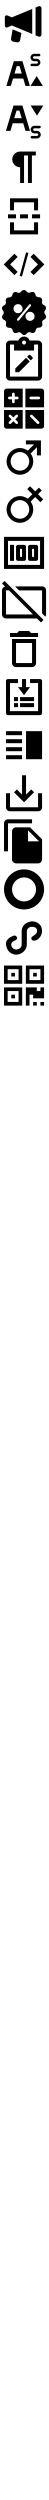
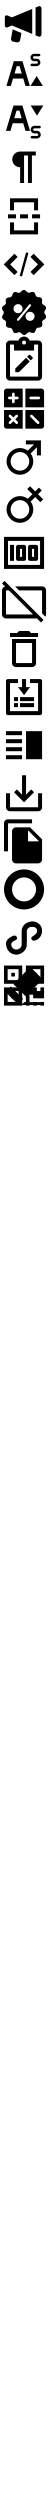
<svg xmlns="http://www.w3.org/2000/svg" width="24" height="1248" viewBox="0 0 24 1248">
  <svg width="24" height="24" viewBox="0 0 24 24" id="ic_megaphone_24px" y="0">
    <path d="M5.511,19.224a1.36,1.36,0,0,0,1.103,1.575l1.868.329a1.36,1.36,0,0,0,1.575-1.103l.634-3.533L6.324,14.677Z" />
    <path d="M5.92,8.671,3.671,7.707a.901.901,0,0,0-1.256.829v4.316a.901.901,0,0,0,1.256.829L5.92,12.717l.258.107,4.367,1.816,5.534,2.301V4.445Z" />
    <path d="M19.237,3.132,17.75,3.751V17.637l1.487.619a1.063,1.063,0,0,0,1.471-.981V4.113A1.063,1.063,0,0,0,19.237,3.132Z" />
  </svg>
  <svg width="24" height="24" viewBox="0 0 24 24" id="ic_superscript_24px" y="24">
    <path d="M5.389 18.895l1.111-3.703h5.106l1.111 3.703h2.191l-3.703-12.342h-4.305l-3.703 12.342h2.192zM8.351 9.021h1.403l1.111 3.703h-3.625l1.111-3.703zM15.224 18.895l3.086-4.937 3.086 4.937h-6.171z" />
    <path d="M18.309 5.318h-1.234c-0.34 0-0.617-0.277-0.617-0.617s0.277-0.617 0.617-0.617h2.468c0.341 0 0.617-0.276 0.617-0.617s-0.276-0.617-0.617-0.617h-2.468c-1.021 0-1.851 0.831-1.851 1.851 0 0.474 0.179 0.906 0.473 1.234 0.339 0.378 0.831 0.617 1.378 0.617h1.234c0.34 0 0.617 0.277 0.617 0.617s-0.277 0.617-0.617 0.617h-2.468c-0.341 0-0.617 0.276-0.617 0.617s0.276 0.617 0.617 0.617h2.468c1.021 0 1.851-0.831 1.851-1.851 0-0.474-0.179-0.906-0.473-1.234-0.339-0.378-0.831-0.617-1.378-0.617z" />
  </svg>
  <svg width="24" height="24" viewBox="0 0 24 24" id="ic_subscript_24px" y="48">
    <path d="M5.214 17.326l1.139-3.796h5.234l1.139 3.796h2.246l-3.796-12.652h-4.413l-3.796 12.652h2.246zM8.25 7.204h1.438l1.139 3.796h-3.716l1.139-3.796zM21.622 4.674l-3.163 5.061-3.163-5.061h6.326z" />
    <path d="M18.459 17.326h-1.265c-0.349 0-0.633-0.284-0.633-0.633s0.284-0.633 0.633-0.633h2.53c0.349 0 0.633-0.283 0.633-0.633s-0.283-0.633-0.633-0.633h-2.53c-1.046 0-1.898 0.851-1.898 1.898 0 0.486 0.184 0.929 0.485 1.265 0.348 0.388 0.852 0.633 1.413 0.633h1.265c0.349 0 0.633 0.284 0.633 0.633s-0.284 0.633-0.633 0.633h-2.53c-0.349 0-0.633 0.283-0.633 0.633s0.283 0.633 0.633 0.633h2.53c1.046 0 1.898-0.851 1.898-1.898 0-0.486-0.184-0.929-0.485-1.265-0.348-0.388-0.852-0.633-1.413-0.633z" />
  </svg>
  <svg width="24" height="24" viewBox="0 0 24 24" id="ic_paragraph_24px" y="72">
    <path d="M10.040 3.659h7.841v1.96h-1.96v13.721h-1.96v-13.721h-1.96v13.721h-1.96v-7.841c-2.165 0-3.92-1.755-3.92-3.92s1.755-3.92 3.92-3.92z" />
  </svg>
  <svg width="24" height="24" viewBox="0 0 24 24" id="ic_page_break_24px" y="96">
    <path d="M5 9v-6h14v6h-2v-4h-10v4h-2z" />
    <path d="M19 15v6h-14v-6h2v4h10v-4h2z" />
    <path d="M4 11h4v2h-4v-2z" />
    <path d="M10 11h4v2h-4v-2z" />
    <path d="M16 11h4v2h-4v-2z" />
  </svg>
  <svg width="24" height="24" viewBox="0 0 24 24" id="ic_html_code_24px" y="120">
    <path d="M15.201 15.735l1.601 1.601 5.336-5.336-5.336-5.336-1.601 1.601 3.735 3.735z" />
    <path d="M8.799 8.265l-1.601-1.601-5.336 5.336 5.336 5.336 1.601-1.601-3.735-3.735z" />
    <path d="M13.022 5.973l1.158 0.316-3.201 11.739-1.158-0.316 3.201-11.739z" />
  </svg>
  <svg width="24" height="24" viewBox="0 0 24 24" id="ic_discount_24px" y="144">
    <path d="M22.74,13.242l-.341-.466a1.468,1.468,0,0,1-.014-1.71l.332-.47A1.468,1.468,0,0,0,22.21,8.457l-.507-.272A1.461,1.461,0,0,1,20.951,6.65l.097-.567a1.464,1.464,0,0,0-1.383-1.706l-.576-.023a1.47,1.47,0,0,1-1.346-1.056l-.161-.553a1.461,1.461,0,0,0-1.987-.936l-.53.226a1.461,1.461,0,0,1-1.669-.369L13.012,1.237a1.461,1.461,0,0,0-2.195.018l-.378.433a1.466,1.466,0,0,1-1.664.392L8.24,1.859a1.468,1.468,0,0,0-1.973.968l-.152.558A1.456,1.456,0,0,1,4.787,4.46l-.576.032A1.464,1.464,0,0,0,2.855,6.221l.106.567a1.462,1.462,0,0,1-.728,1.544L1.73,8.614a1.463,1.463,0,0,0-.47,2.144l.341.466a1.468,1.468,0,0,1,.014,1.71l-.332.47A1.468,1.468,0,0,0,1.79,15.543l.507.272A1.461,1.461,0,0,1,3.049,17.35l-.097.567a1.464,1.464,0,0,0,1.383,1.706l.576.023a1.47,1.47,0,0,1,1.346,1.056l.161.553a1.461,1.461,0,0,0,1.987.936l.53-.226a1.461,1.461,0,0,1,1.669.369l.383.429a1.461,1.461,0,0,0,2.195-.018l.378-.433a1.466,1.466,0,0,1,1.664-.392l.535.221a1.468,1.468,0,0,0,1.973-.968l.152-.558A1.456,1.456,0,0,1,19.213,19.54l.576-.032a1.464,1.464,0,0,0,1.355-1.729l-.106-.567a1.462,1.462,0,0,1,.728-1.544l.503-.281A1.462,1.462,0,0,0,22.74,13.242ZM6.737,10.089a2.268,2.268,0,1,1,2.268,2.268A2.267,2.267,0,0,1,6.737,10.089ZM9.444,15.94a.555.555,0,0,1-.779.074h0a.555.555,0,0,1-.074-.779l5.952-7.169a.553.553,0,0,1,.853.705Zm5.542.235a2.268,2.268,0,1,1,2.268-2.268A2.267,2.267,0,0,1,14.985,16.175Z" />
  </svg>
  <svg width="24" height="24" viewBox="0 0 24 24" id="ic_clipboard_24px" y="168">
    <path d="M19,2H14.82A2.988,2.988,0,0,0,9.18,2H5A2.006,2.006,0,0,0,3,4V20a2.006,2.006,0,0,0,2,2H19a2.006,2.006,0,0,0,2-2V4A2.006,2.006,0,0,0,19,2ZM12,2a1,1,0,1,1-1,1A1.003,1.003,0,0,1,12,2Zm7,18H5V4H7V7H17V4h2Z" />
    <path d="M7.628,15.988V17.81H9.45l5.374-5.374-1.822-1.822Zm8.605-4.961a.484.484,0,0,0,0-.685l-1.137-1.137a.484.484,0,0,0-.685,0l-.889.889,1.822,1.822Z" />
  </svg>
  <svg width="24" height="24" viewBox="0 0 24 24" id="ic_calculate_24px" y="192">
    <path d="M3.333,2A1.336,1.336,0,0,0,2,3.333v8h9.333V2ZM8.667,7.333H7.333V8.667A.667.667,0,0,1,6,8.667V7.333H4.667A.667.667,0,1,1,4.667,6H6V4.667a.667.667,0,1,1,1.333,0V6H8.667a.667.667,0,0,1,0,1.333Z" />
    <path d="M2,12.667v8A1.335,1.335,0,0,0,3.333,22h8V12.667ZM8.805,19.472a.669.669,0,0,1-.944,0L6.667,18.276,5.472,19.471a.667.667,0,1,1-.944-.941l1.196-1.196L4.529,16.139a.667.667,0,1,1,.943-.943l1.195,1.195L7.861,15.196a.667.667,0,1,1,.943.943L7.609,17.333,8.804,18.528A.668.668,0,0,1,8.805,19.472Z" />
    <path d="M12.667,12.667V22h8A1.334,1.334,0,0,0,22,20.667v-8ZM19.472,19.472a.669.669,0,0,1-.944,0l-3.333-3.333a.667.667,0,0,1,.943-.943l3.333,3.333A.666.666,0,0,1,19.472,19.472Z" />
    <path d="M20.667,2h-8v9.333H22v-8A1.335,1.335,0,0,0,20.667,2ZM19.333,7.333h-4a.667.667,0,0,1,0-1.333h4a.667.667,0,1,1,0,1.333Z" />
  </svg>
  <svg width="24" height="24" viewBox="0 0 24 24" id="ic_gender_male_24px" y="216">
    <path d="M12.93,5.837h4.084L13.893,8.959a6.665,6.665,0,1,0,1.414,1.414L18.429,7.251v4.084h2V3.837H12.93Zm.313,11.759a4.649,4.649,0,1,1,1.361-3.287A4.652,4.652,0,0,1,13.243,17.596Z" />
  </svg>
  <svg width="24" height="24" viewBox="0 0 24 24" id="ic_gender_female_24px" y="240">
    <path d="M20.142,10.698l1.414-1.414L18.985,6.713,20.849,4.85l-1.414-1.414L17.571,5.299,15,2.728,13.586,4.143l2.571,2.571L13.903,8.967a6.665,6.665,0,1,0,1.411,1.417l2.256-2.257Zm-6.898,6.897a4.649,4.649,0,1,1,1.361-3.287A4.655,4.655,0,0,1,13.243,17.596Z" />
  </svg>
  <svg width="24" height="24" viewBox="0 0 24 24" id="ic_money_24px" y="264">
    <path fill="none" d="M0 0h24v24H0V0z" />
    <path d="M5 8h2v8H5zm7 0H9c-.55 0-1 .45-1 1v6c0 .55.45 1 1 1h3c.55 0 1-.45 1-1V9c0-.55-.45-1-1-1zm-1 6h-1v-4h1v4zm7-6h-3c-.55 0-1 .45-1 1v6c0 .55.45 1 1 1h3c.55 0 1-.45 1-1V9c0-.55-.45-1-1-1zm-1 6h-1v-4h1v4z" />
    <path fill="none" d="M4 6h16v12H4z" />
    <path d="M2 4v16h20V4H2zm2 14V6h16v12H4z" />
  </svg>
  <svg width="24" height="24" viewBox="0 0 24 24" id="ic_screen_off_24px" y="288">
    <path d="M1,3.27,2.53,4.8A1.983,1.983,0,0,0,1,6.73v12a2.006,2.006,0,0,0,2,2H18.46l2,2,1.26-1.27L2.27,2ZM3,18.73v-12H4.46l12,12Zm4.52-14,2,2H21V18.21l1.65,1.65A1.99,1.99,0,0,0,23,18.73v-12a1.993,1.993,0,0,0-2-2Z" />
  </svg>
  <svg width="24" height="24" viewBox="0 0 24 24" id="ic_delete_outline_24px" y="312">
    <path d="M6 19c0 1.1.9 2 2 2h8c1.1 0 2-.9 2-2V7H6v12zM8 9h8v10H8V9zm7.5-5l-1-1h-5l-1 1H5v2h14V4z" />
    <path fill="none" d="M0 0h24v24H0V0z" />
  </svg>
  <svg width="24" height="24" viewBox="0 0 24 24" id="ic_apply_to_list_24px" y="336">
    <rect x="10" y="15" width="7" height="2" />
    <rect x="10" y="12" width="7" height="2" />
    <rect x="7" y="12" width="2" height="2" />
    <rect x="7" y="15" width="2" height="2" />
    <path d="M20.1,3H15V5h4V19H5V5H9V3H3.9a.896.896,0,0,0-.9.9V20.1a.967.967,0,0,0,.9.9H20.1a1.061,1.061,0,0,0,.9-.9V3.9A.967.967,0,0,0,20.1,3Z" />
    <polygon points="12 11 15 7.01 13 7.01 13 5.51 13 5 13 3 11 3 11 5 11 5.51 11 7.01 9 7.01 12 11" />
  </svg>
  <svg width="24" height="24" viewBox="0 0 24 24" id="ic_vertical_split_24px" y="360">
    <path fill="none" d="M0 0h24v24H0V0z" />
    <path d="M3 15h8v-2H3v2zm0 4h8v-2H3v2zm0-8h8V9H3v2zm0-6v2h8V5H3zm10 0h8v14h-8V5z" />
  </svg>
  <svg width="24" height="24" viewBox="0 0 24 24" id="ic_save_alt_24px" y="384">
    <path d="M19 12v7H5v-7H3v7c0 1.1.9 2 2 2h14c1.1 0 2-.9 2-2v-7h-2zm-6 .67l2.59-2.58L17 11.5l-5 5-5-5 1.41-1.41L11 12.67V3h2z" />
    <path fill="none" d="M0 0h24v24H0z" />
  </svg>
  <svg width="24" height="24" viewBox="0 0 24 24" id="ic_file_copy_24px" y="408">
    <path fill="none" d="M0 0h24v24H0z" />
    <path d="M16 1H4c-1.1 0-2 .9-2 2v14h2V3h12V1zm-1 4l6 6v10c0 1.1-.9 2-2 2H7.99C6.89 23 6 22.1 6 21l.01-14c0-1.1.89-2 1.99-2h7zm-1 7h5.5L14 6.5V12z" />
  </svg>
  <svg width="24" height="24" viewBox="0 0 24 24" id="ic_trip_origin_24px" y="432">
    <path fill="none" d="M0 0h24v24H0z" />
    <path d="M2 12C2 6.48 6.48 2 12 2s10 4.48 10 10-4.48 10-10 10S2 17.52 2 12zm10 6c3.31 0 6-2.69 6-6s-2.69-6-6-6-6 2.69-6 6 2.69 6 6 6z" />
    <path fill="none" d="M0 0h24v24H0z" />
  </svg>
  <svg width="24" height="24" viewBox="0 0 24 24" id="ic_mina_24px" y="456">
    <path d="M17.367,13.525a1.35,1.35,0,0,1-1.647-.678c-.29-.646-.009-.977.461-1.342a13.407,13.407,0,0,0,1.261-.894,2.373,2.373,0,0,0,1.023-2.477c-.444-1.3-1.647-1.582-2.873-1.421a2.287,2.287,0,0,0-2.195,2.486c0,2.228.065,4.487-.032,6.715-.129,2.518-2.809,4.746-5.391,4.649C5.196,20.466,2.968,18.207,3,14.881c.065-1.55,1.453-2.809,3.358-3.648.807-.355,1.582-.355,2.034.549.517,1.065-.355,1.421-1.065,1.743-1.421.613-2.131,1.614-1.453,3.067a2.494,2.494,0,0,0,3.358,1.162,2.333,2.333,0,0,0,1.582-2.55c-.032-2.034-.032-4.035,0-6.069a4.71,4.71,0,0,1,3.39-4.778,5.056,5.056,0,0,1,5.94,1.55c1.904,2.674.484,6.941-2.776,7.619Z" fill-rule="evenodd" />
  </svg>
  <svg width="24" height="24" viewBox="0 0 24 24" id="ic_qrcode_24px" y="480">
    <path d="M2,22h9.091V12.909H2Zm1.818-7.273H9.273v5.441H3.818Z" />
    <rect x="5.636" y="16.545" width="1.818" height="1.818" />
    <rect x="16.545" y="20.182" width="1.819" height="1.818" />
    <rect x="20.181" y="20.182" width="1.819" height="1.818" />
    <polygon points="20.182 14.727 18.364 14.727 18.364 12.909 12.909 12.909 12.909 22 14.727 22 14.727 16.545 16.545 16.545 16.545 18.364 22 18.364 22 12.909 22 12.909 20.182 12.909 20.182 14.727" />
    <path d="M2,11.091h9.091V2H2ZM3.818,3.818H9.273V9.273H3.818Z" />
    <rect x="5.636" y="5.636" width="1.818" height="1.818" />
    <path d="M12.909,2v9.091H22V2Zm7.273,7.273H14.727V3.818h5.455Z" />
    <rect x="16.545" y="5.636" width="1.819" height="1.818" />
  </svg>
+   <svg width="24" height="24" viewBox="0 0 24 24" id="ic_eraser_24px" y="480">
+     <path d="M20.792,8.356,15.644,3.208a.709.709,0,0,0-1.003,0L6.644,11.204l6.151,6.151,7.997-7.997A.709.709,0,0,0,20.792,8.356Z" />
+     <path d="M5.374,12.475,3.208,14.641a.709.709,0,0,0,0,1.003L8.356,20.792a.709.709,0,0,0,1.003,0l2.166-2.166Z" />
+     <polygon points="10.446 21.73 20.416 21.73 20.416 20.27 12.146 20.27 10.446 21.73" />
+   </svg>
</svg>
